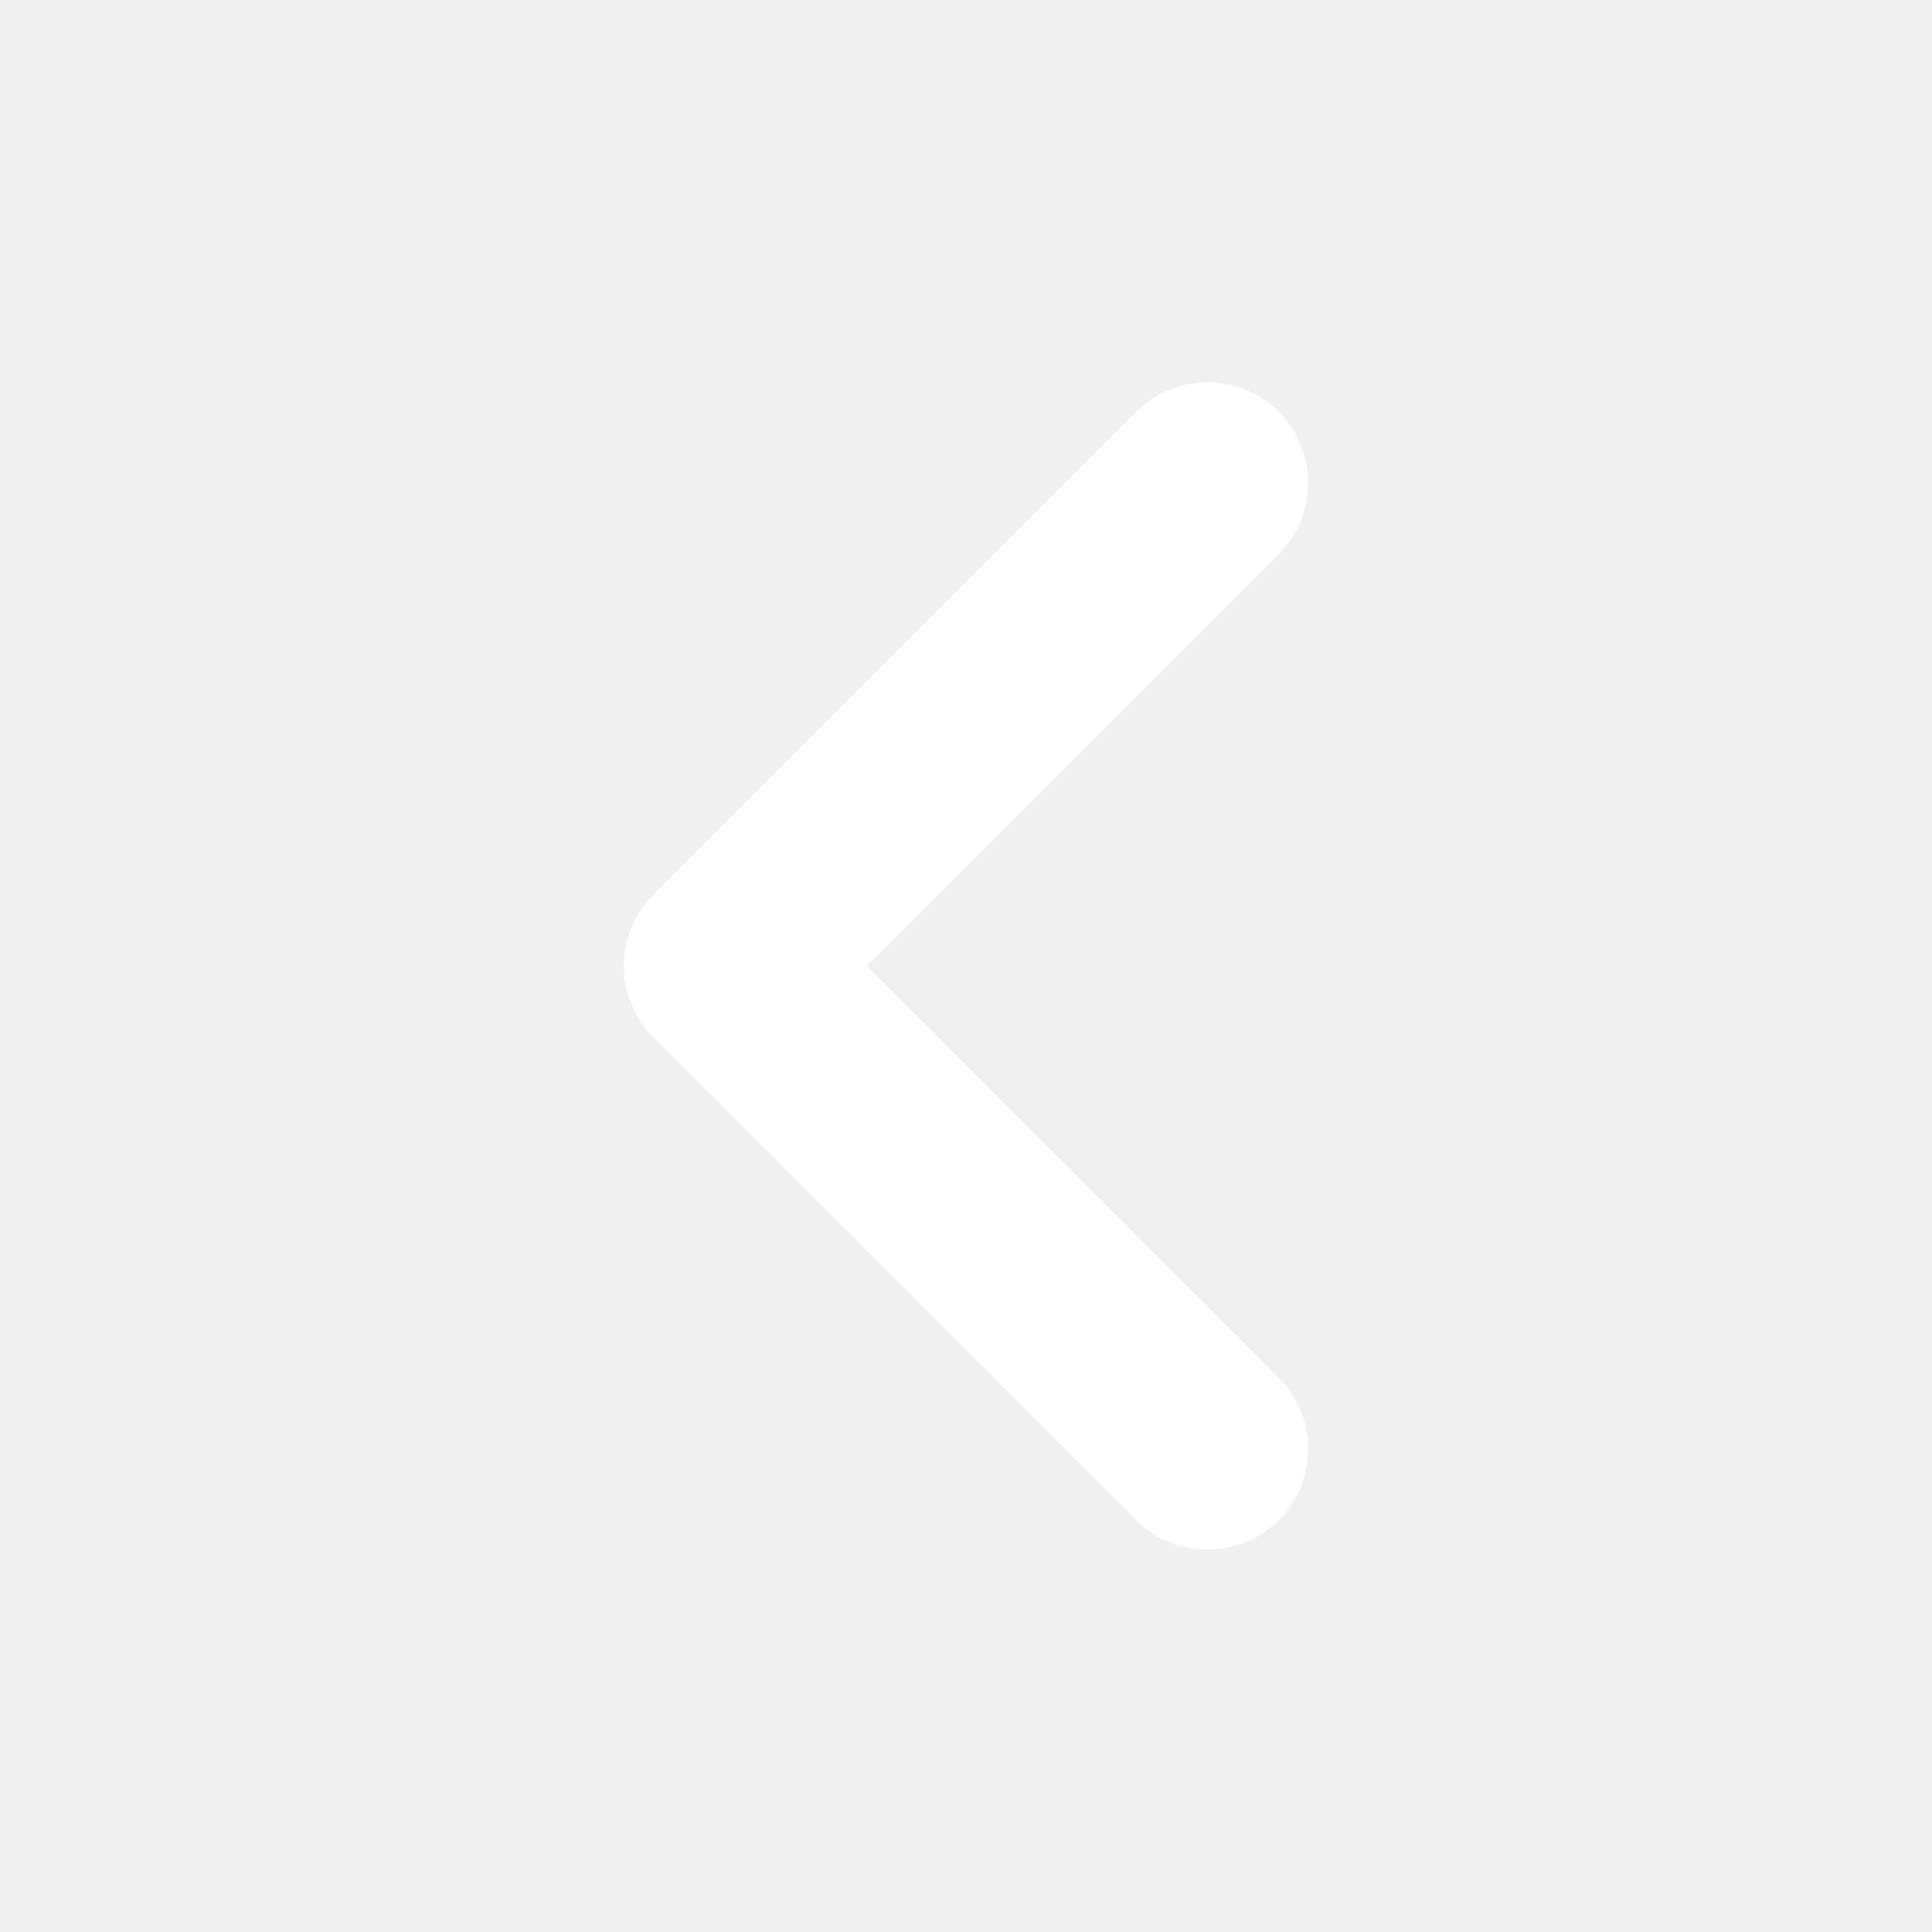
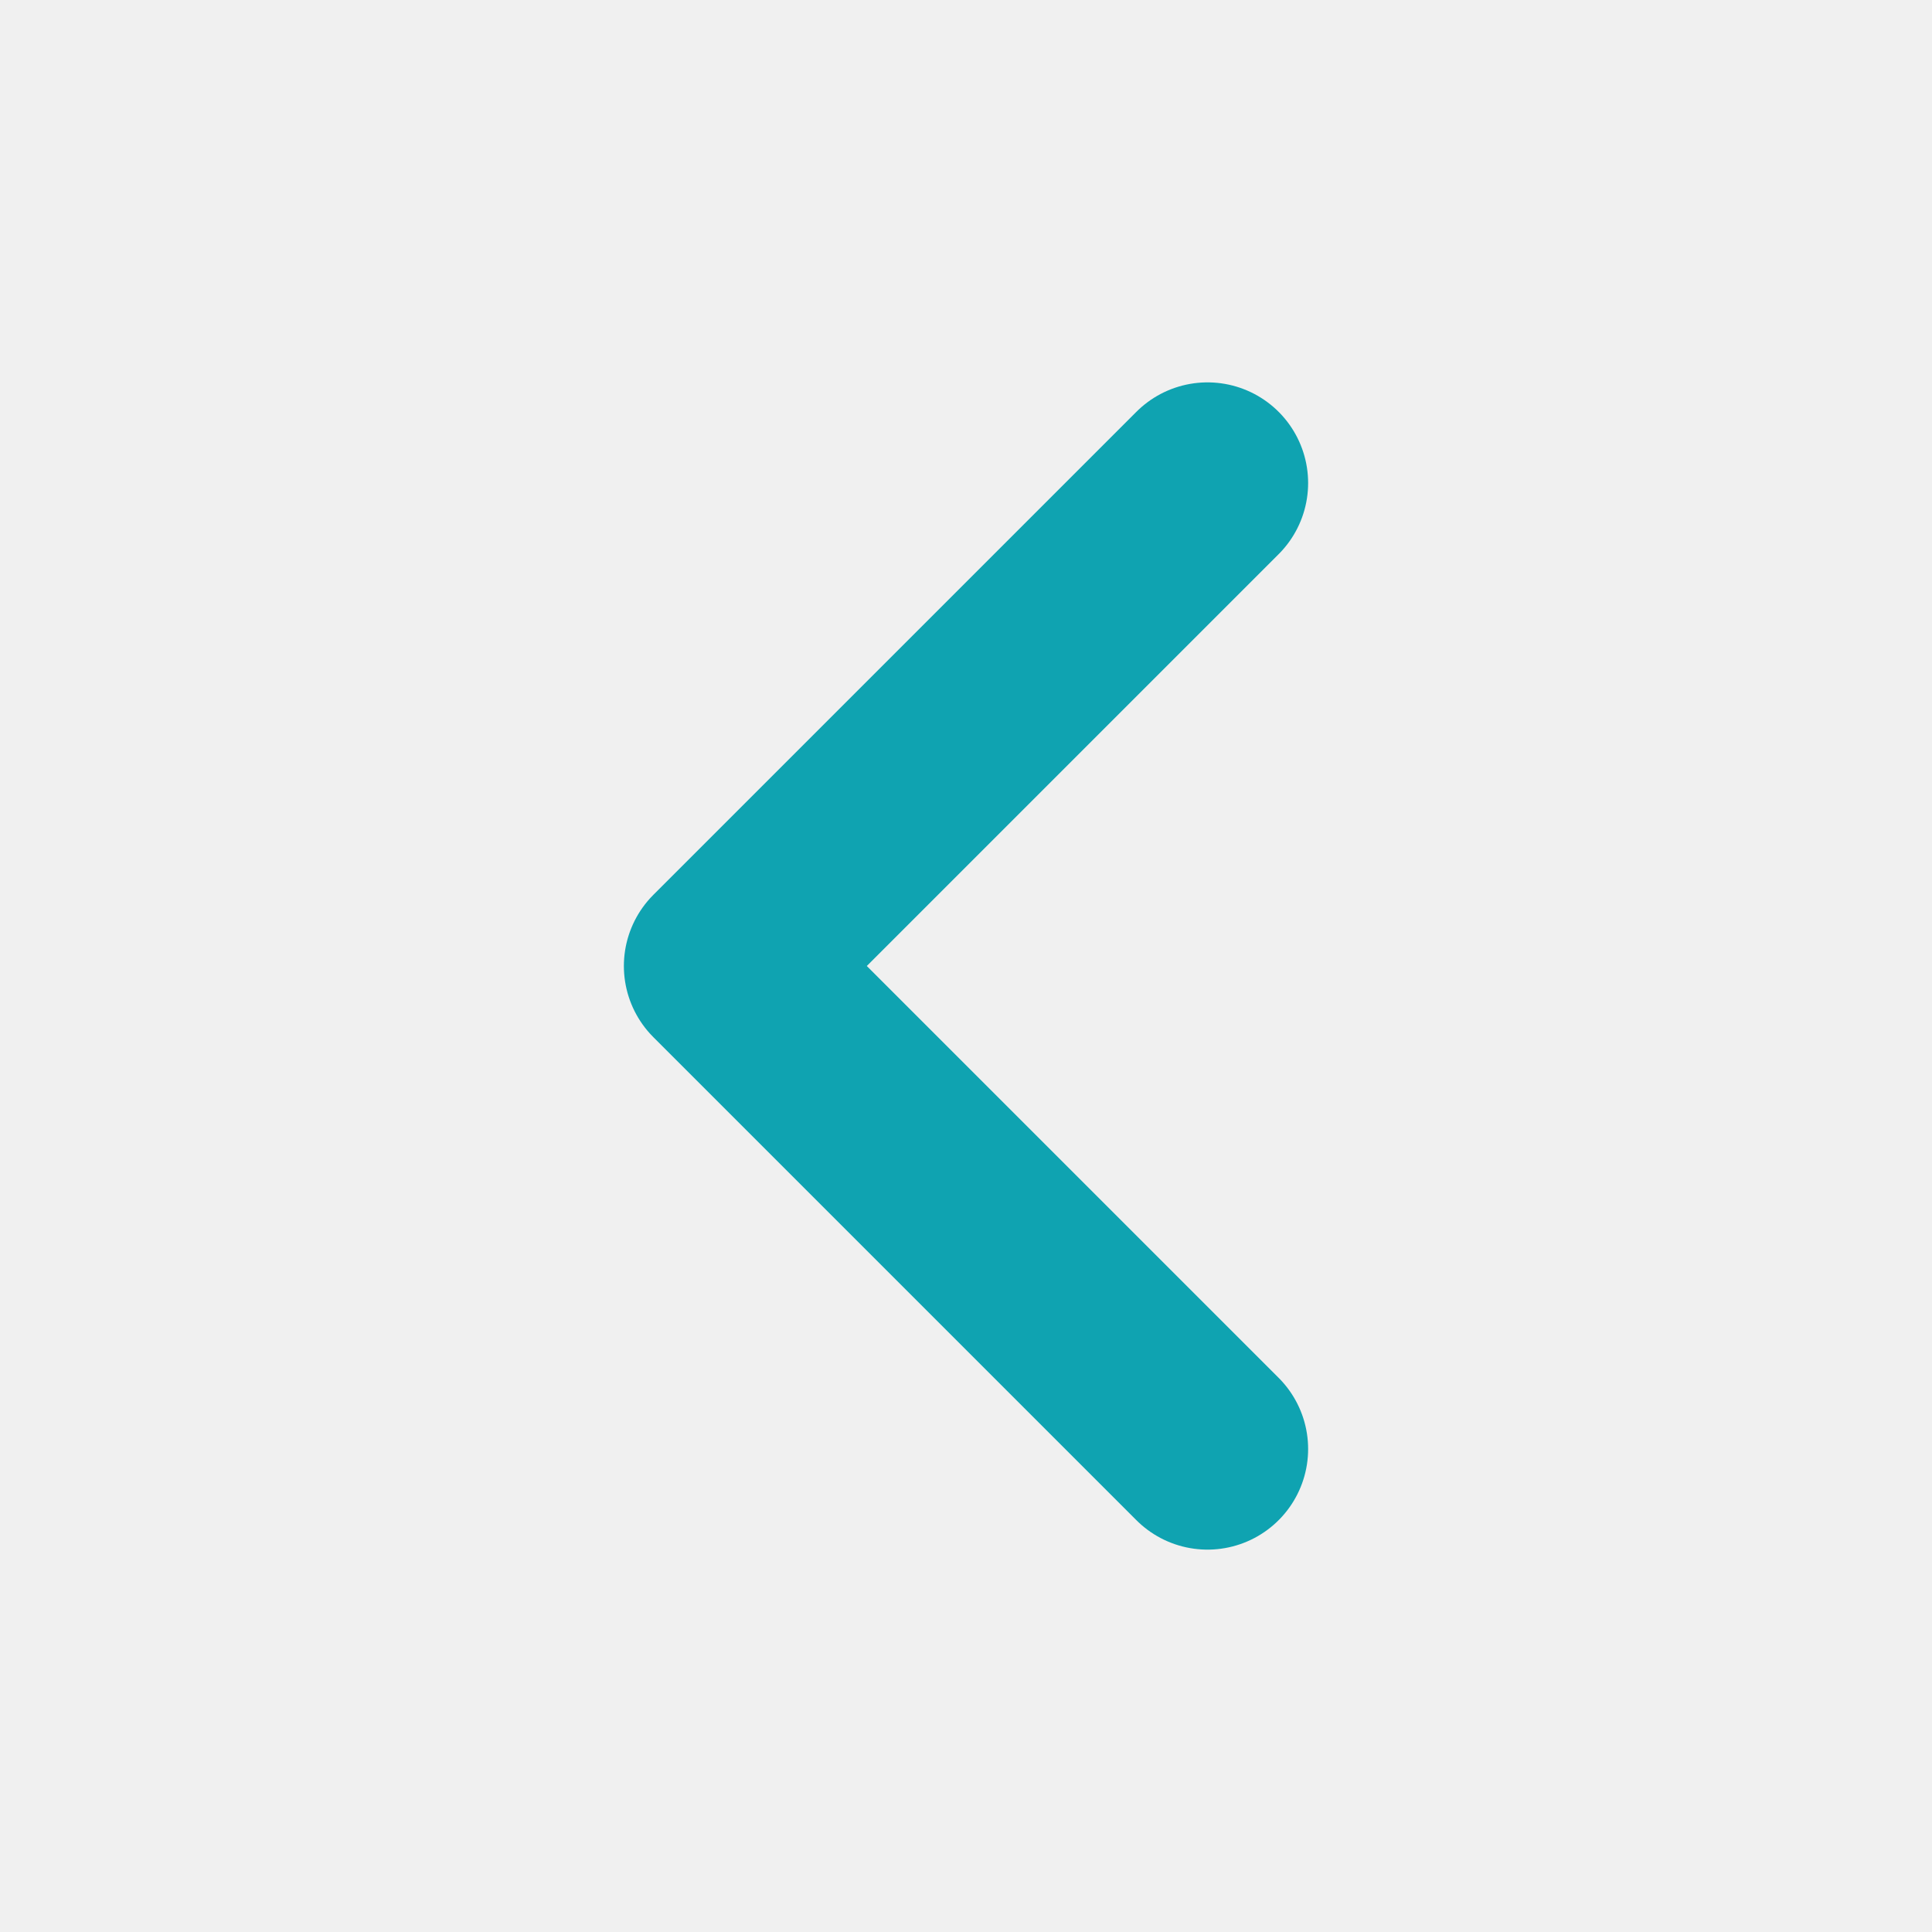
- <svg xmlns="http://www.w3.org/2000/svg" width="32" height="32" viewBox="0 0 24 24" fill="none" stroke="white" stroke-width="2.5" stroke-linecap="round" stroke-linejoin="round" class="feather feather-chevron-left">
+ <svg xmlns="http://www.w3.org/2000/svg" width="32" height="32" viewBox="0 0 24 24" fill="none" stroke="#0fa3b1" stroke-width="2.5" stroke-linecap="round" stroke-linejoin="round" class="feather feather-chevron-left">
  <polyline points="15 18 9 12 15 6" />
</svg>
